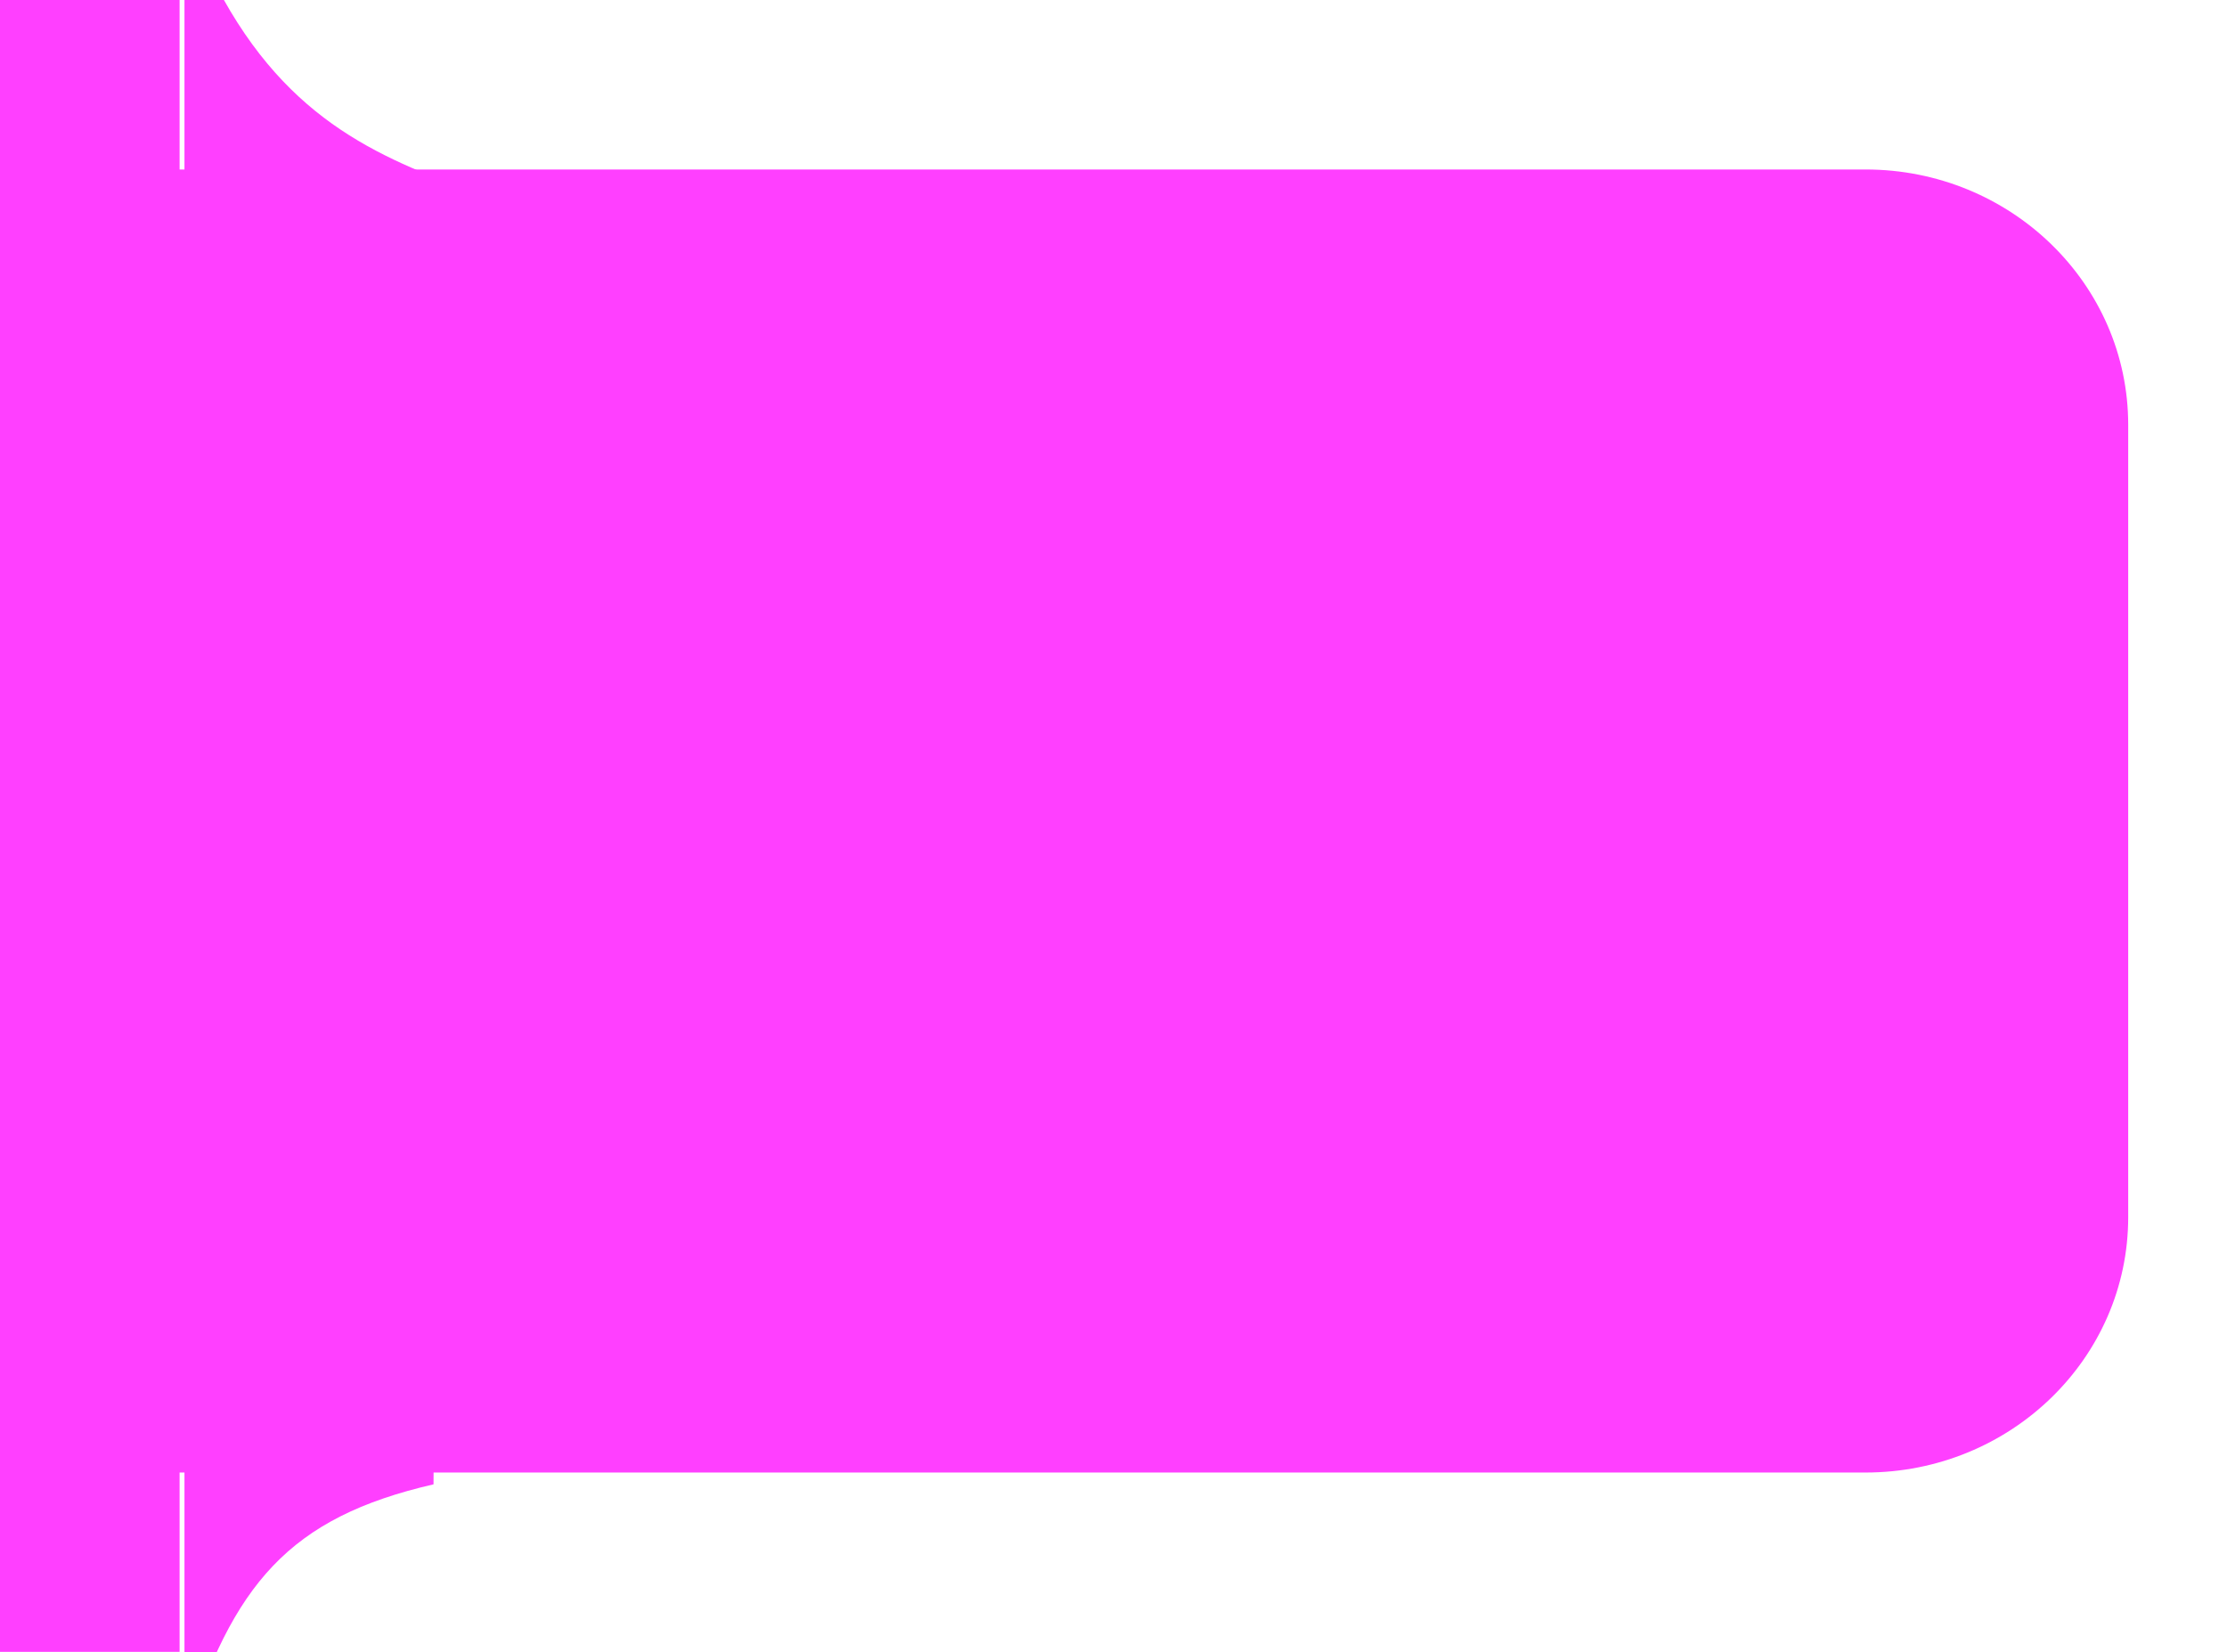
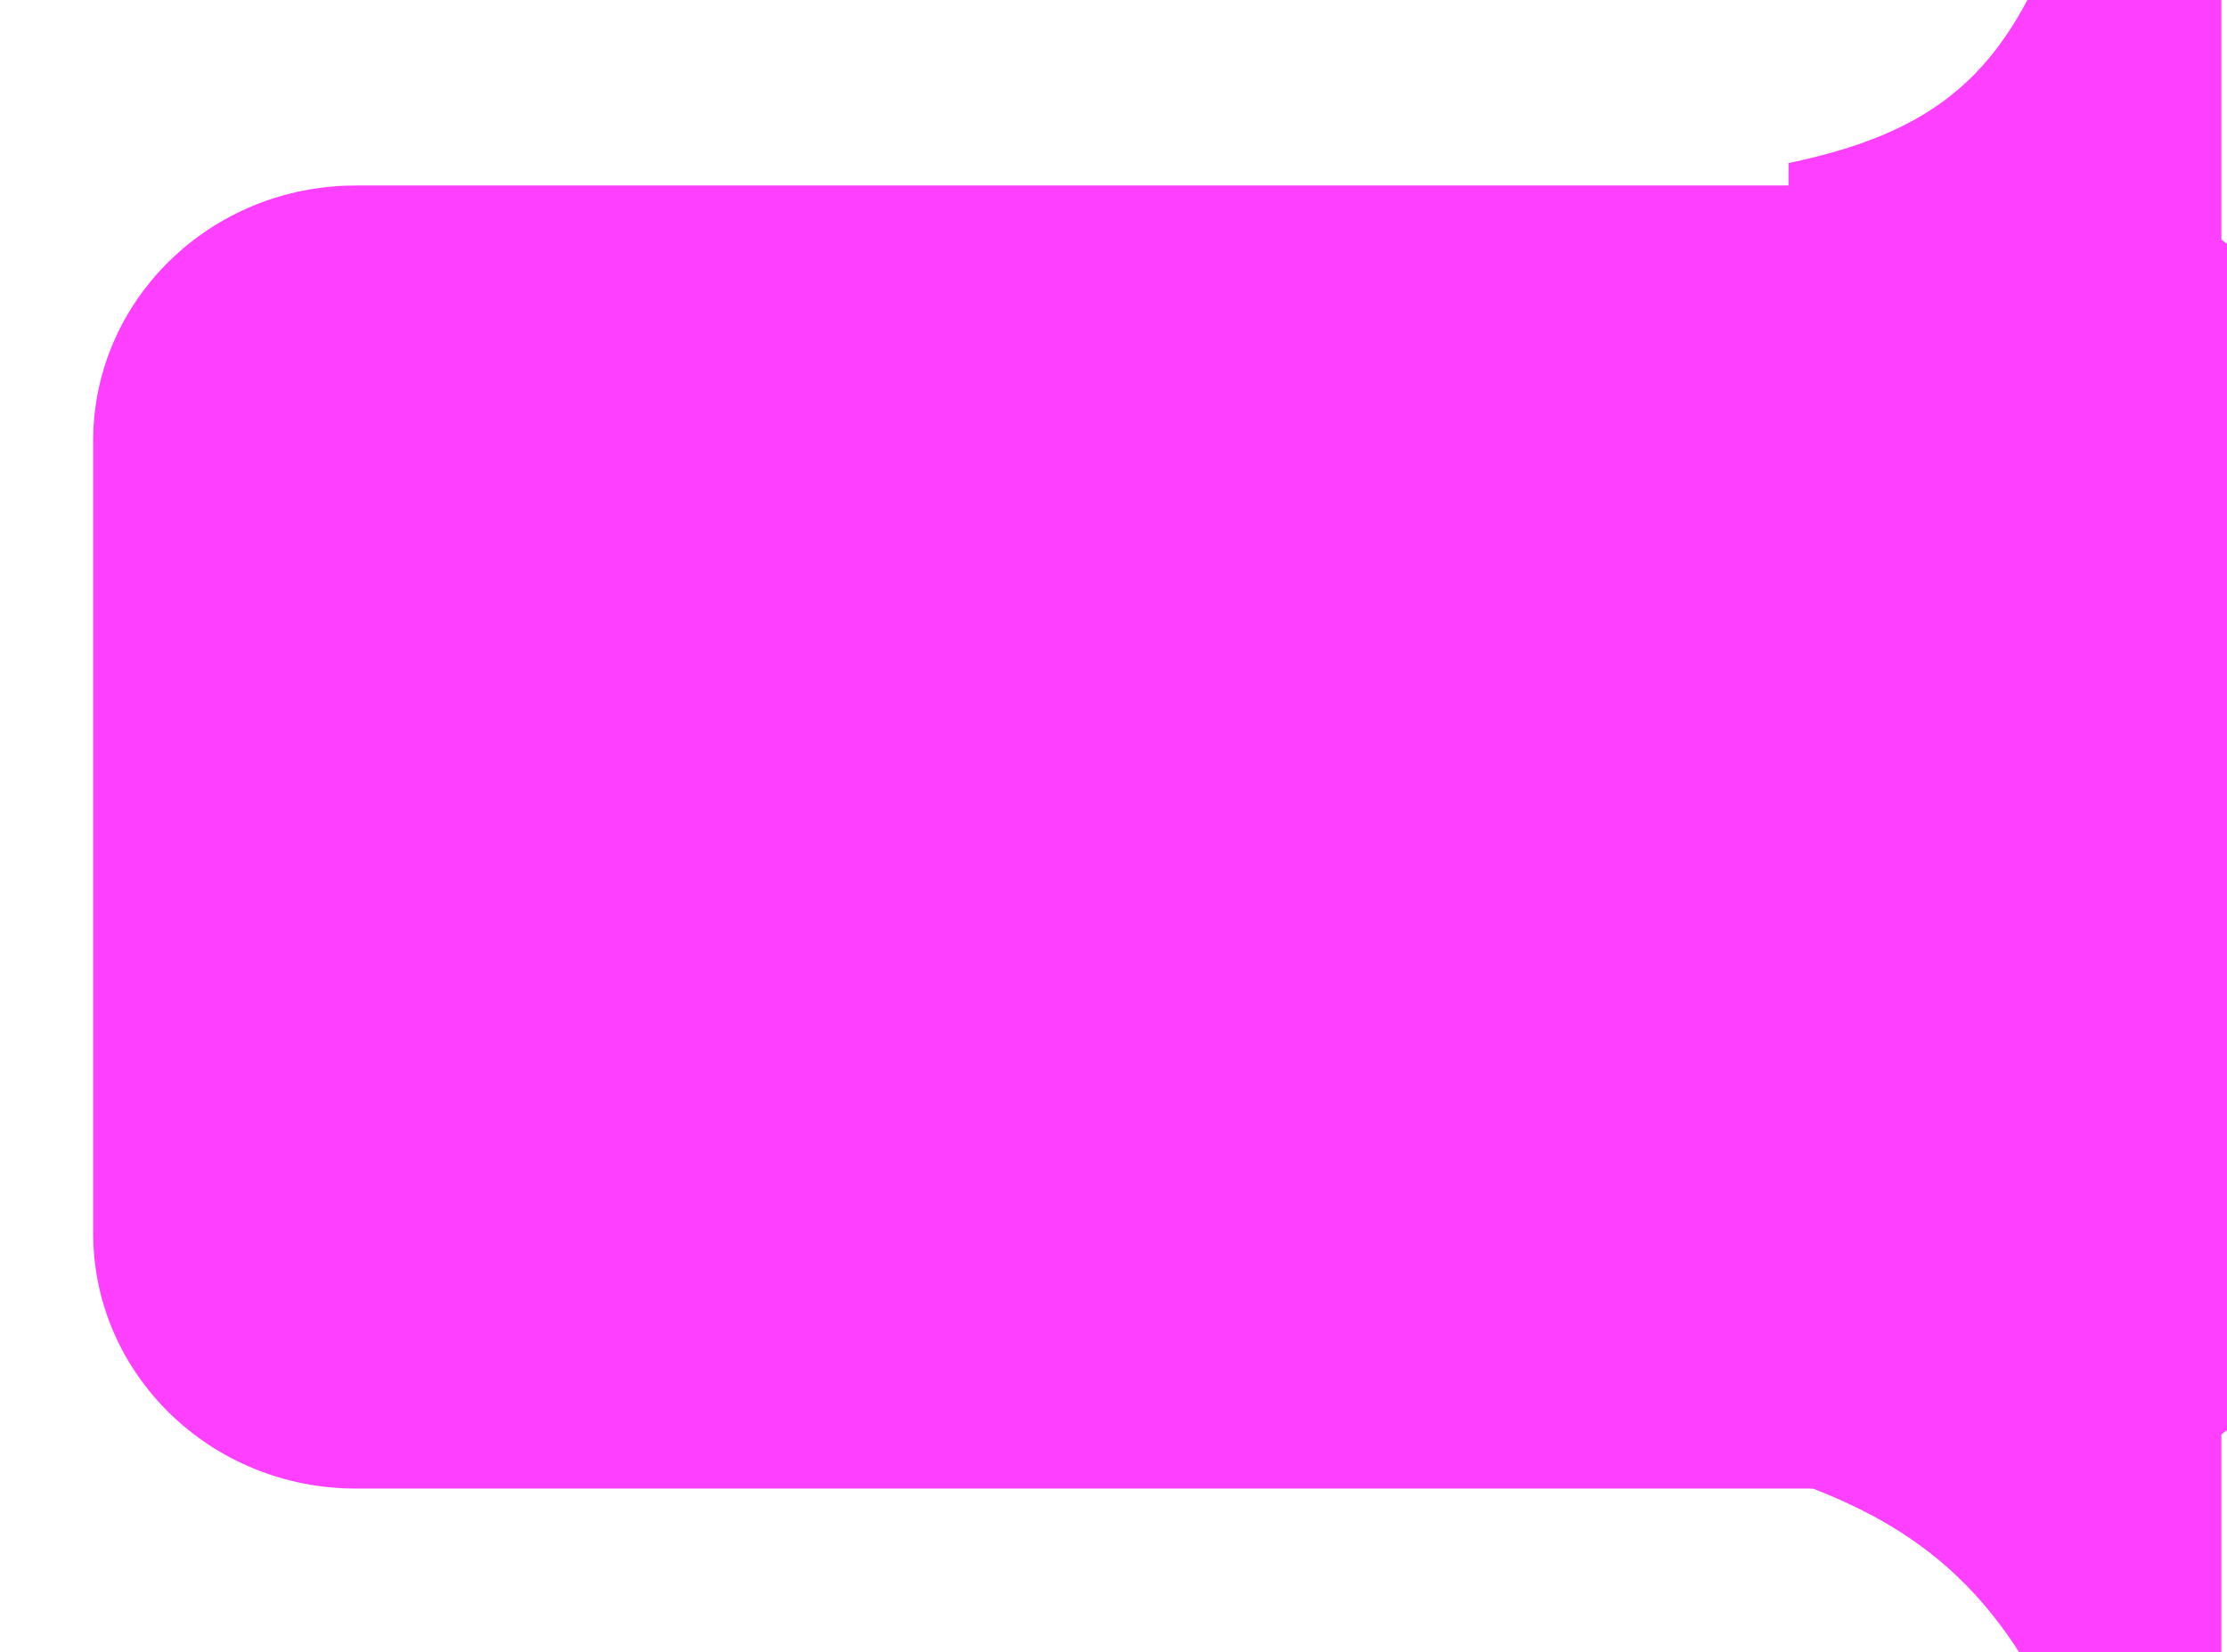
<svg xmlns="http://www.w3.org/2000/svg" width="46.5pt" height="34.5pt" viewBox="0 0 46.5 34.5">
  <defs />
-   <rect id="shape0" transform="matrix(0.9019074 0 0 0.8770227 -2.109375 3.53967)" fill="#ff3fff" fill-rule="evenodd" stroke="none" stroke-width="30" stroke-linecap="square" stroke-linejoin="bevel" width="51.609" height="31.031" rx="6.081" ry="6.081" />
-   <path id="shape1" transform="matrix(0.9019074 0 0 0.8770227 3.851669 -1.804687)" fill="#ff3fff" fill-rule="evenodd" d="M5.906 6.328C3.607 5.401 1.491 4.126 0 0L0 43.453C1.121 39.776 2.423 38.198 5.766 37.406C5.766 37.406 5.812 27.047 5.906 6.328Z" />
-   <rect id="shape2" fill="#ff3fff" fill-rule="evenodd" width="3.75" height="34.5" />
+   <rect id="shape0" transform="matrix(-0.9019074 0 0 -0.8770227 48.49219 31.08924)" fill="#ff3fff" fill-rule="evenodd" stroke="none" stroke-width="30" stroke-linecap="square" stroke-linejoin="bevel" width="51.609" height="31.031" rx="6.081" ry="6.081" />
+   <path id="shape1" transform="matrix(-0.9019074 0 0 -0.8829557 43.14844 36.43359)" fill="#ff3fff" fill-rule="evenodd" d="M6.591 6.328C4.025 5.401 1.663 4.126 0 0L0 43.453C1.251 39.776 2.704 38.198 6.434 37.406C6.434 37.406 6.486 27.047 6.591 6.328Z" />
+   <rect id="shape2" transform="matrix(-1 0 0 -1.006765 46.38281 34.6167)" fill="#ff3fff" fill-rule="evenodd" width="3.75" height="34.5" />
</svg>
